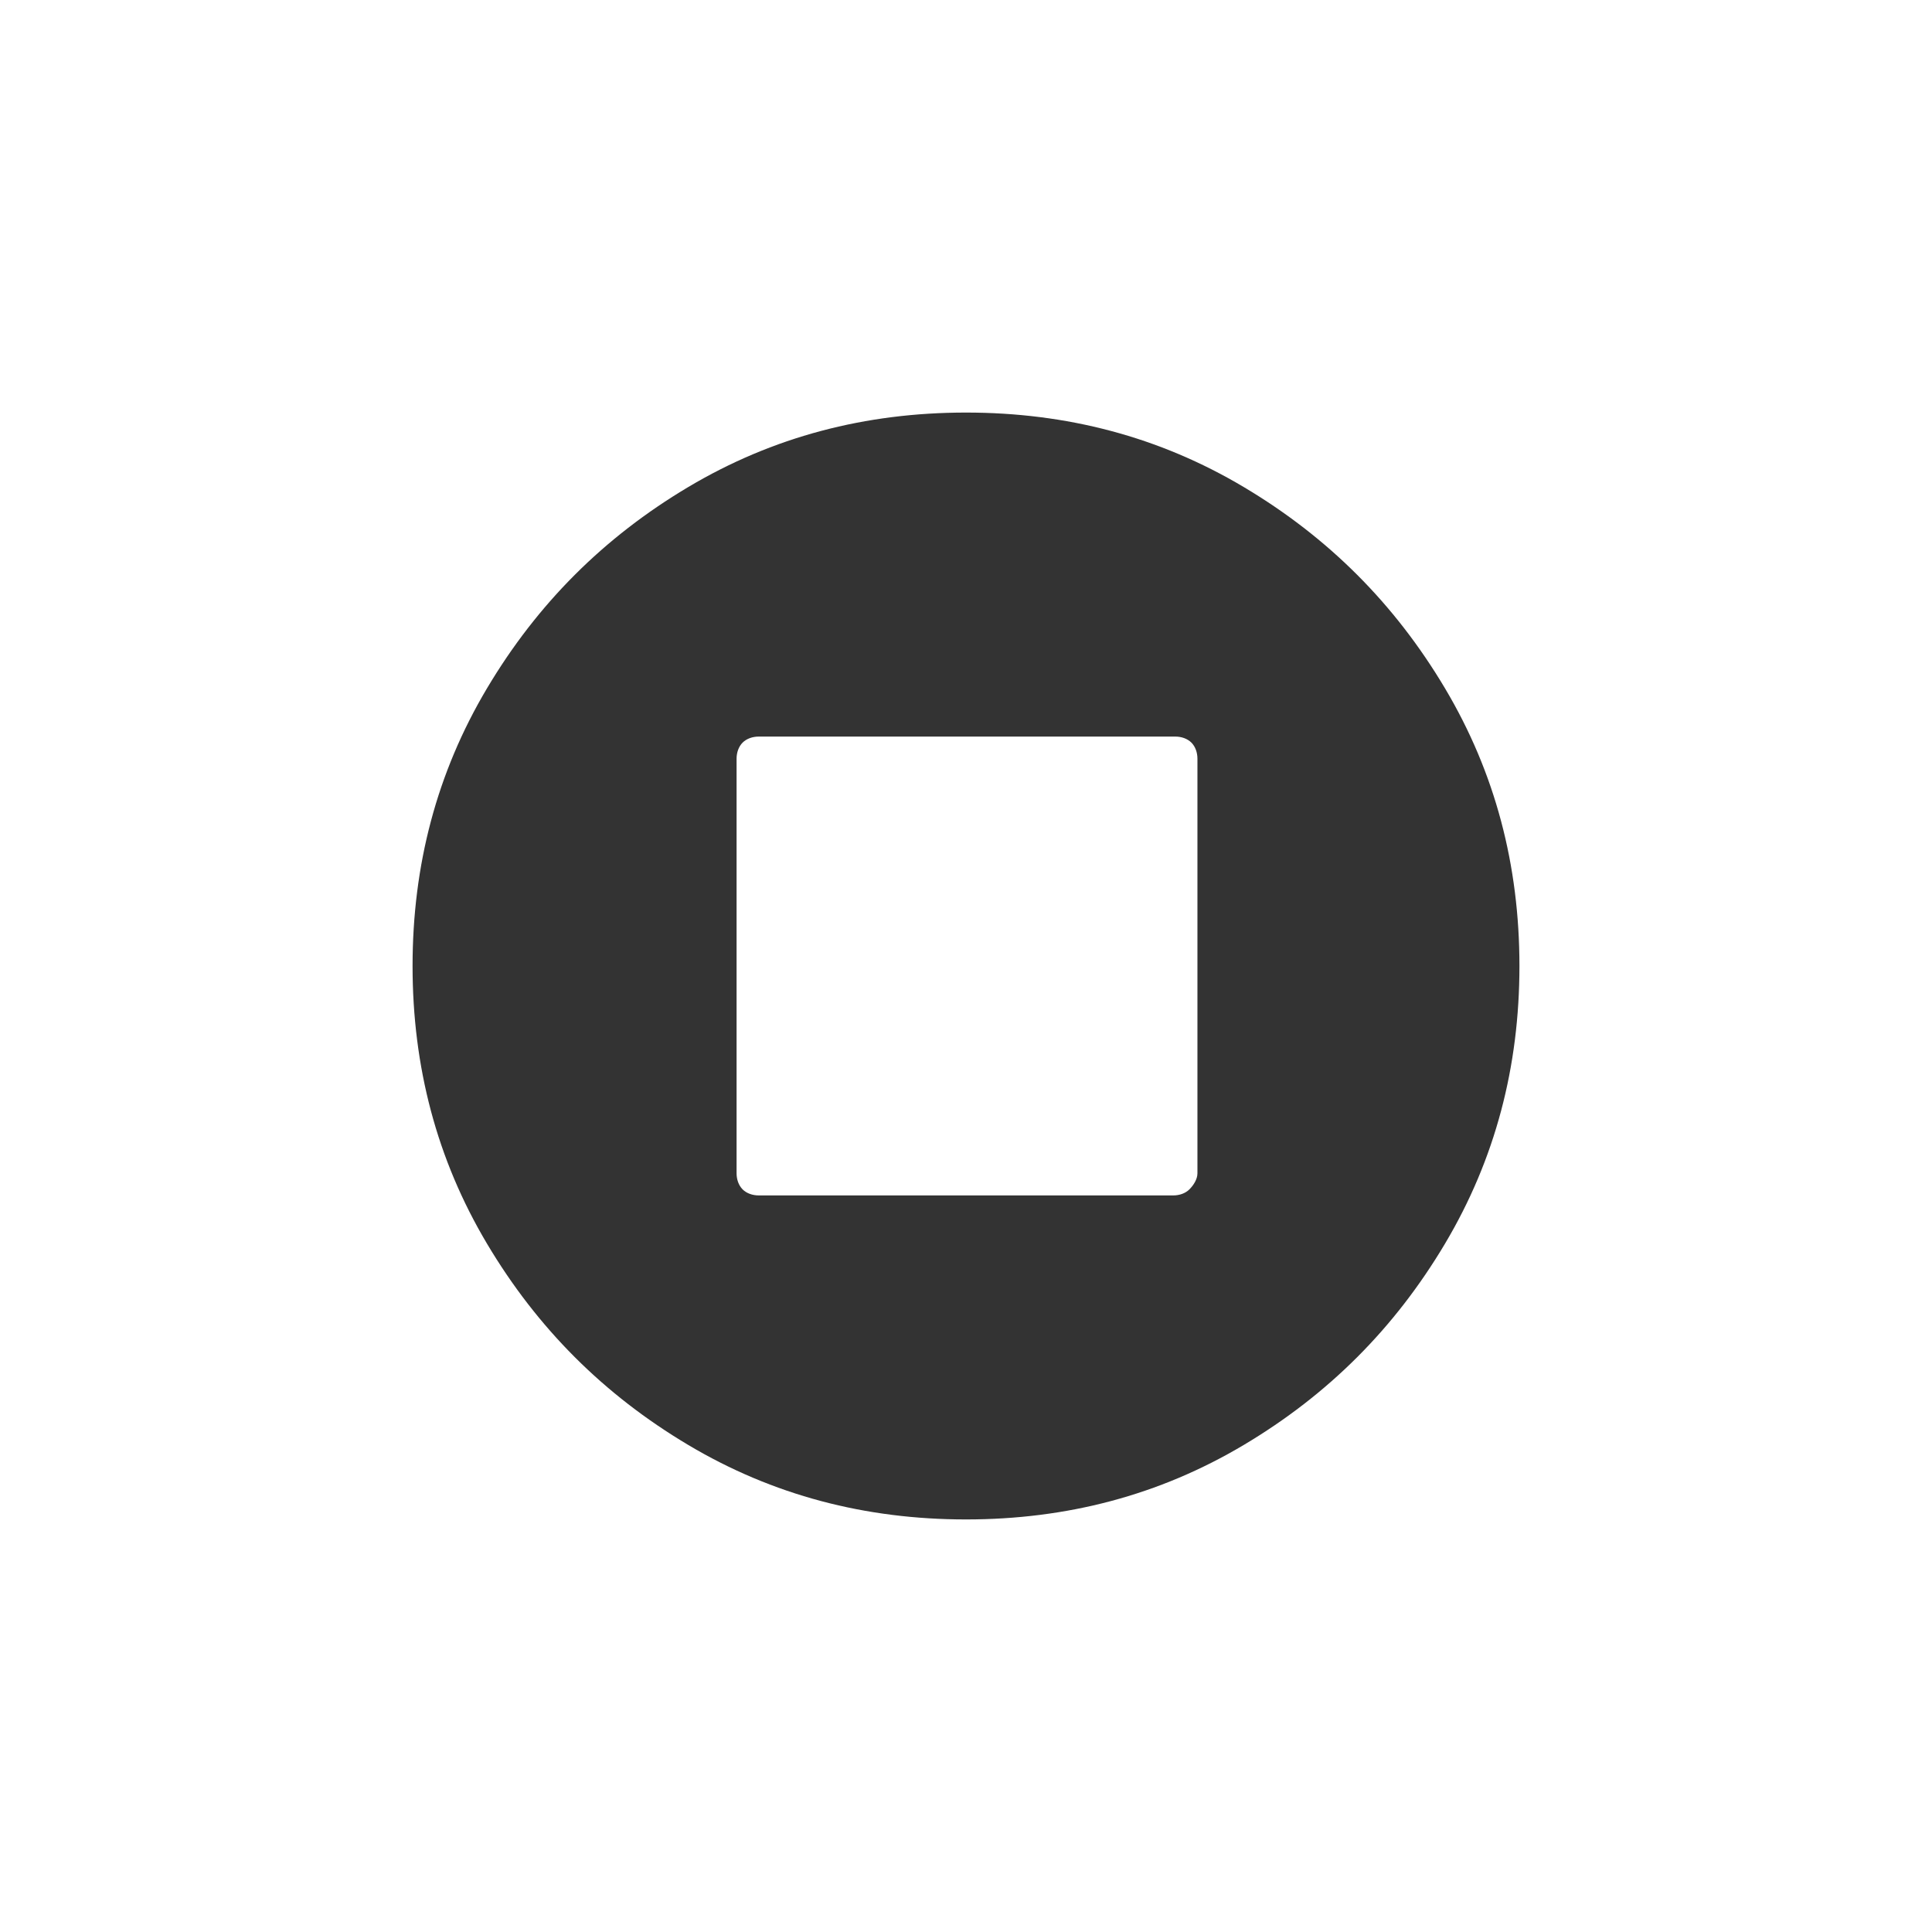
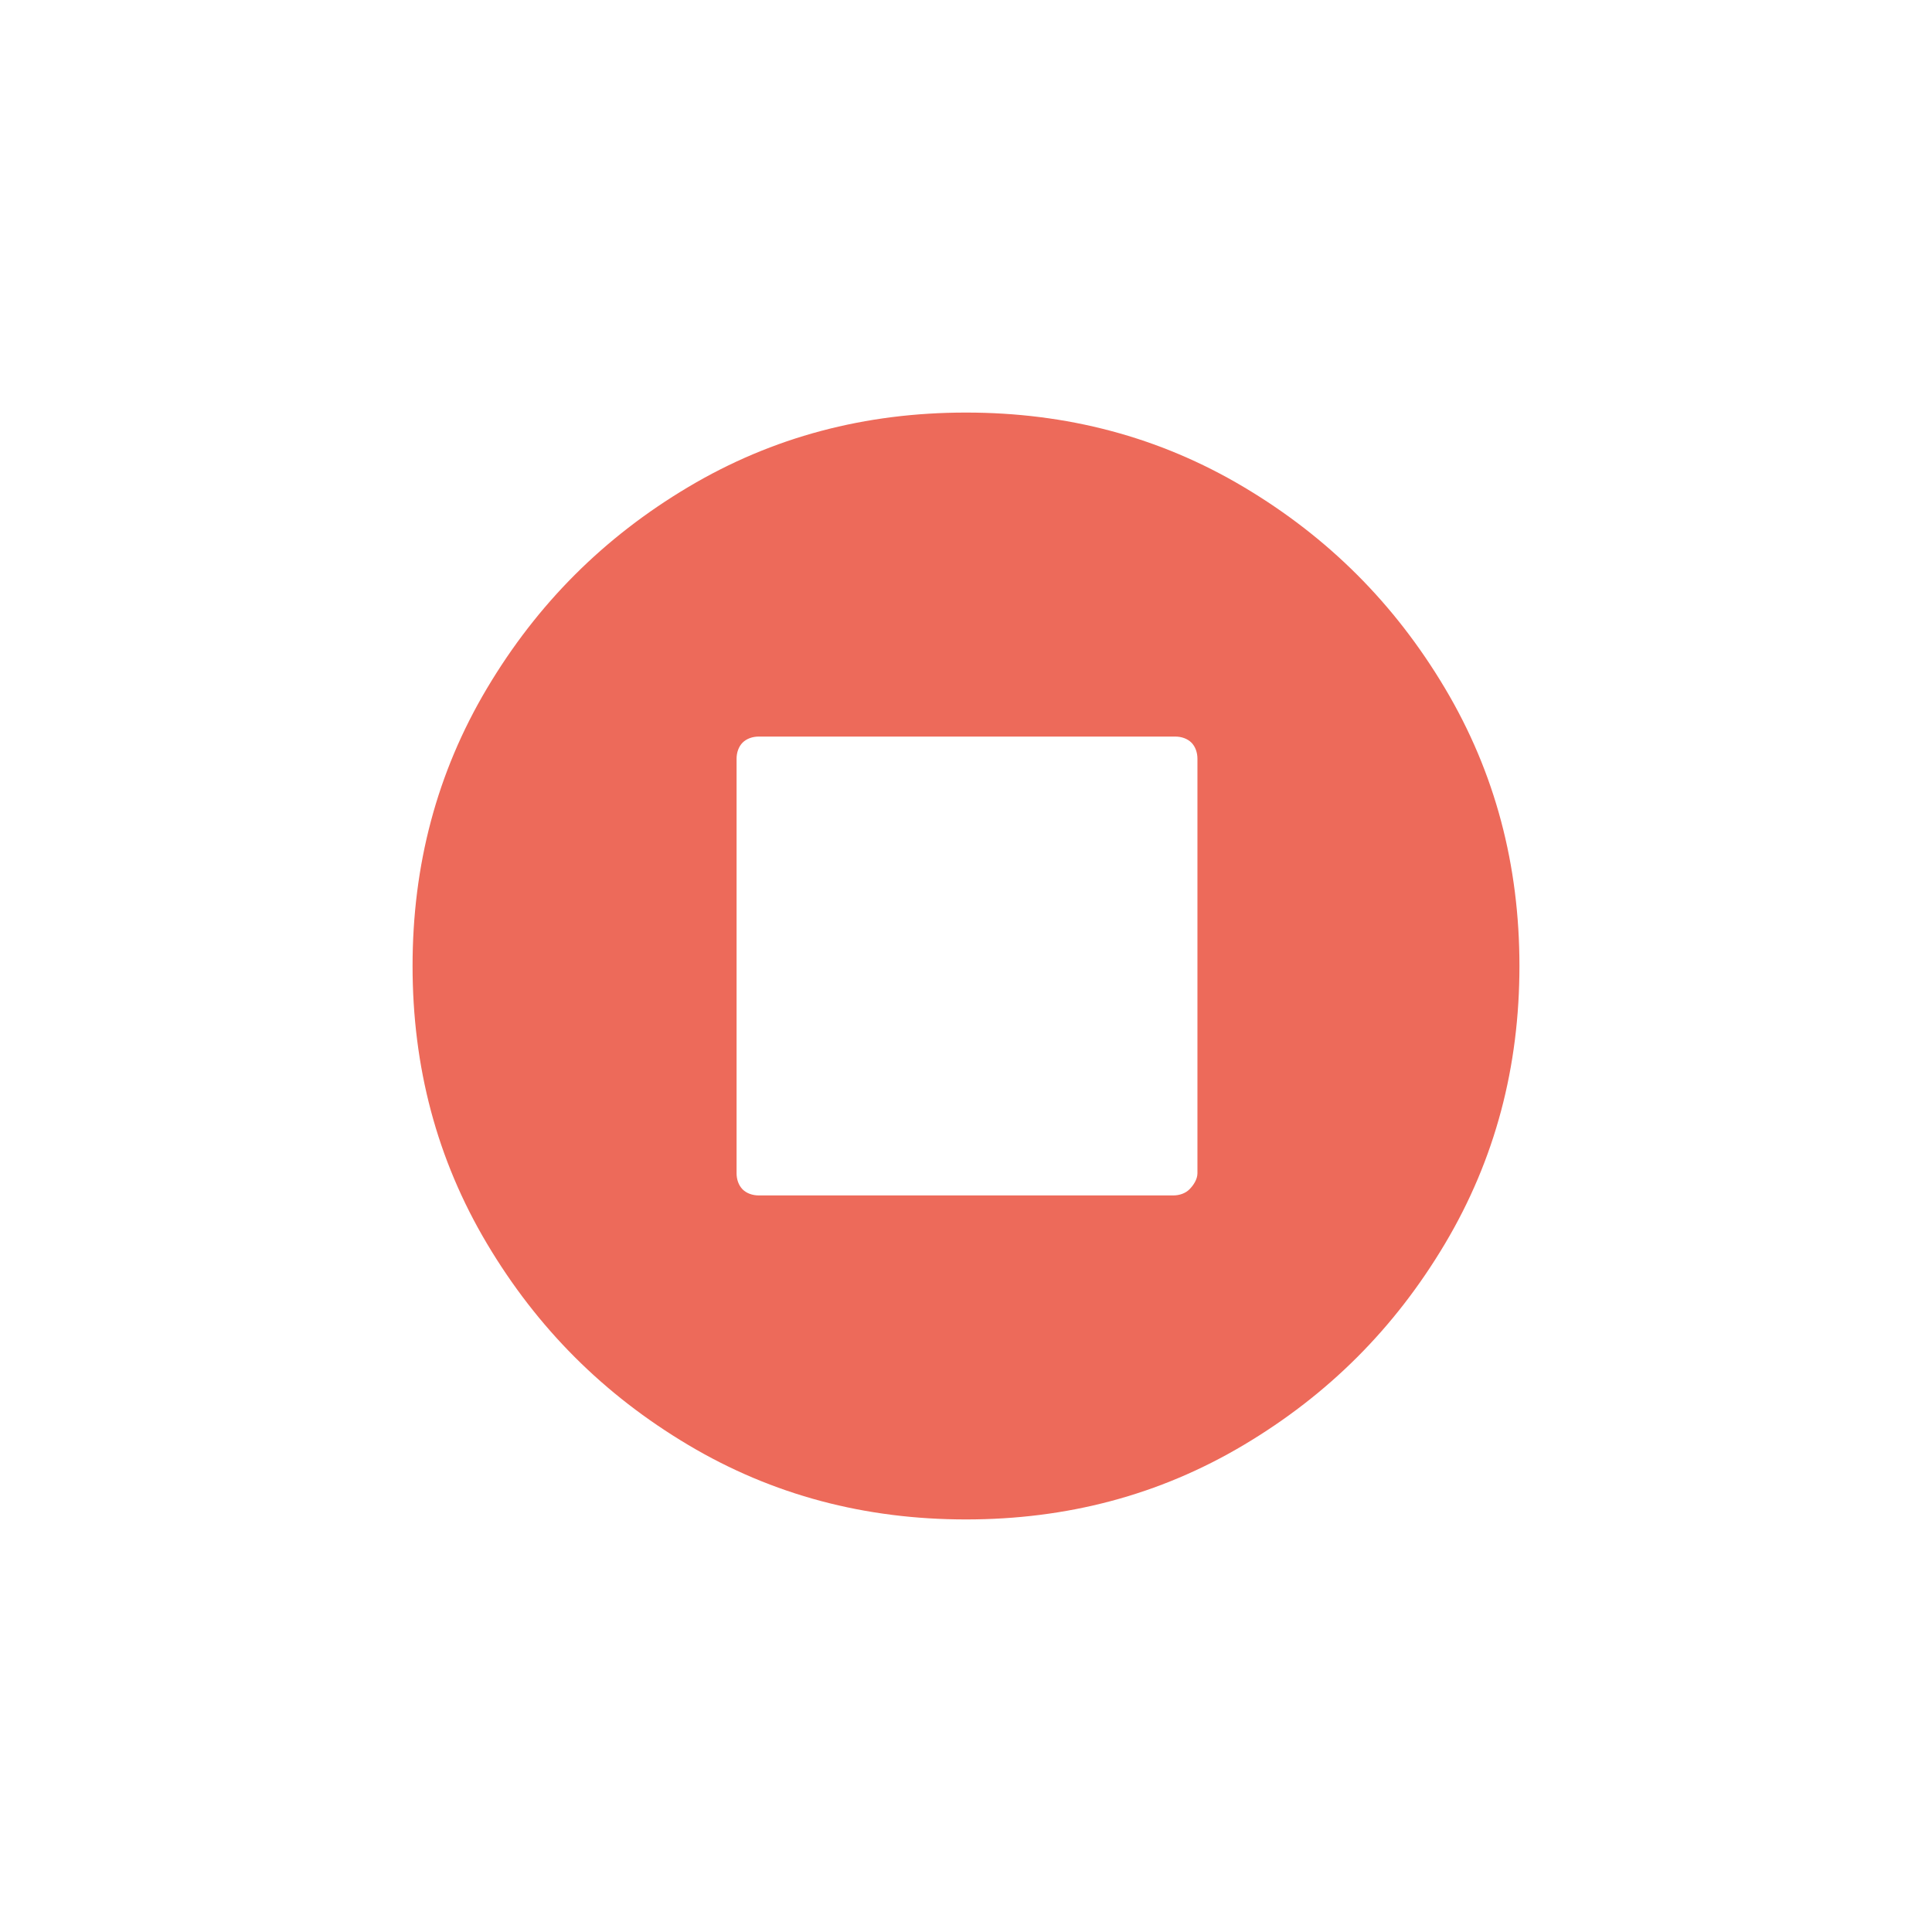
<svg xmlns="http://www.w3.org/2000/svg" version="1.1" id="Layer_1" x="0px" y="0px" viewBox="0 0 96 96" style="enable-background:new 0 0 96 96;" xml:space="preserve">
  <style type="text/css">
- 	.st0{fill:#333333;}
+ 	.st0{fill:#ED6A5A;}
</style>
  <g id="XMLID_2_">
    <path id="XMLID_6_" class="st0" d="M59.5,58.3V37.7c0-0.3-0.1-0.6-0.3-0.8s-0.5-0.3-0.8-0.3H37.7c-0.3,0-0.6,0.1-0.8,0.3   s-0.3,0.5-0.3,0.8v20.6c0,0.3,0.1,0.6,0.3,0.8s0.5,0.3,0.8,0.3h20.6c0.3,0,0.6-0.1,0.8-0.3S59.5,58.6,59.5,58.3z M75.5,48   c0,5-1.2,9.6-3.7,13.8c-2.5,4.2-5.8,7.5-10,10c-4.2,2.5-8.8,3.7-13.8,3.7s-9.6-1.2-13.8-3.7c-4.2-2.5-7.5-5.8-10-10   S20.5,53,20.5,48s1.2-9.6,3.7-13.8s5.8-7.5,10-10S43,20.5,48,20.5s9.6,1.2,13.8,3.7s7.5,5.8,10,10C74.3,38.4,75.5,43,75.5,48z" />
  </g>
</svg>
